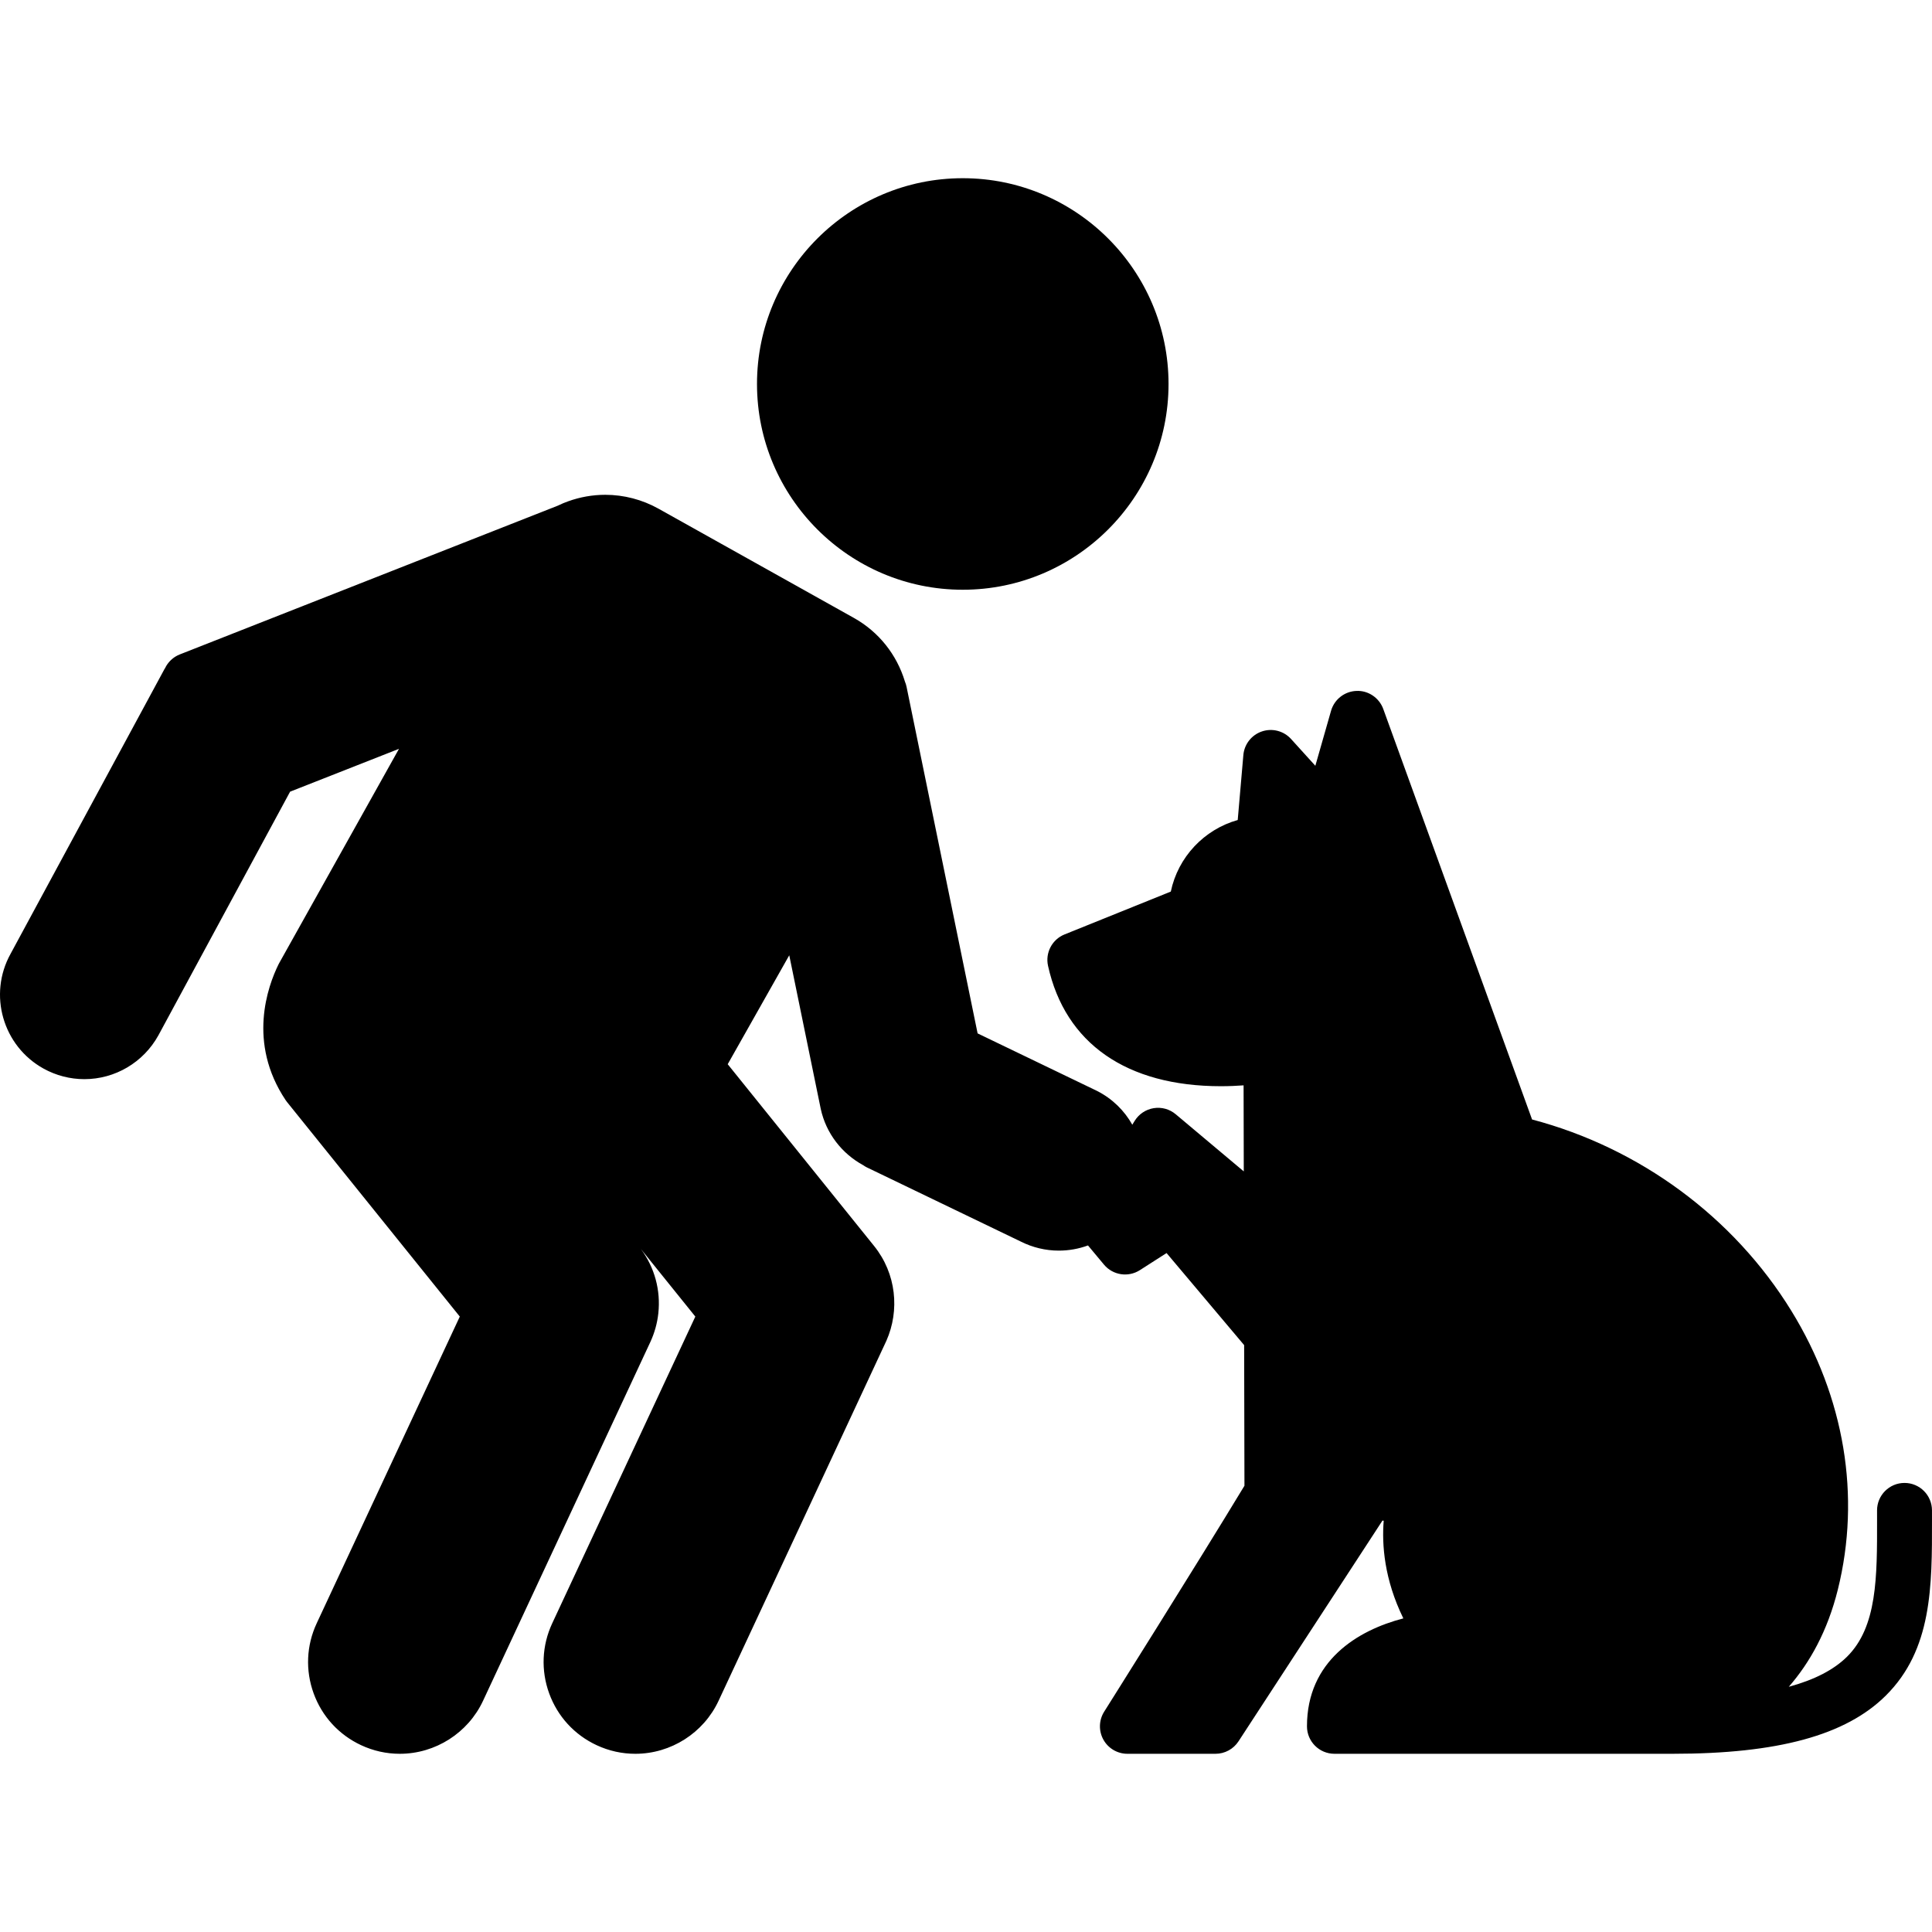
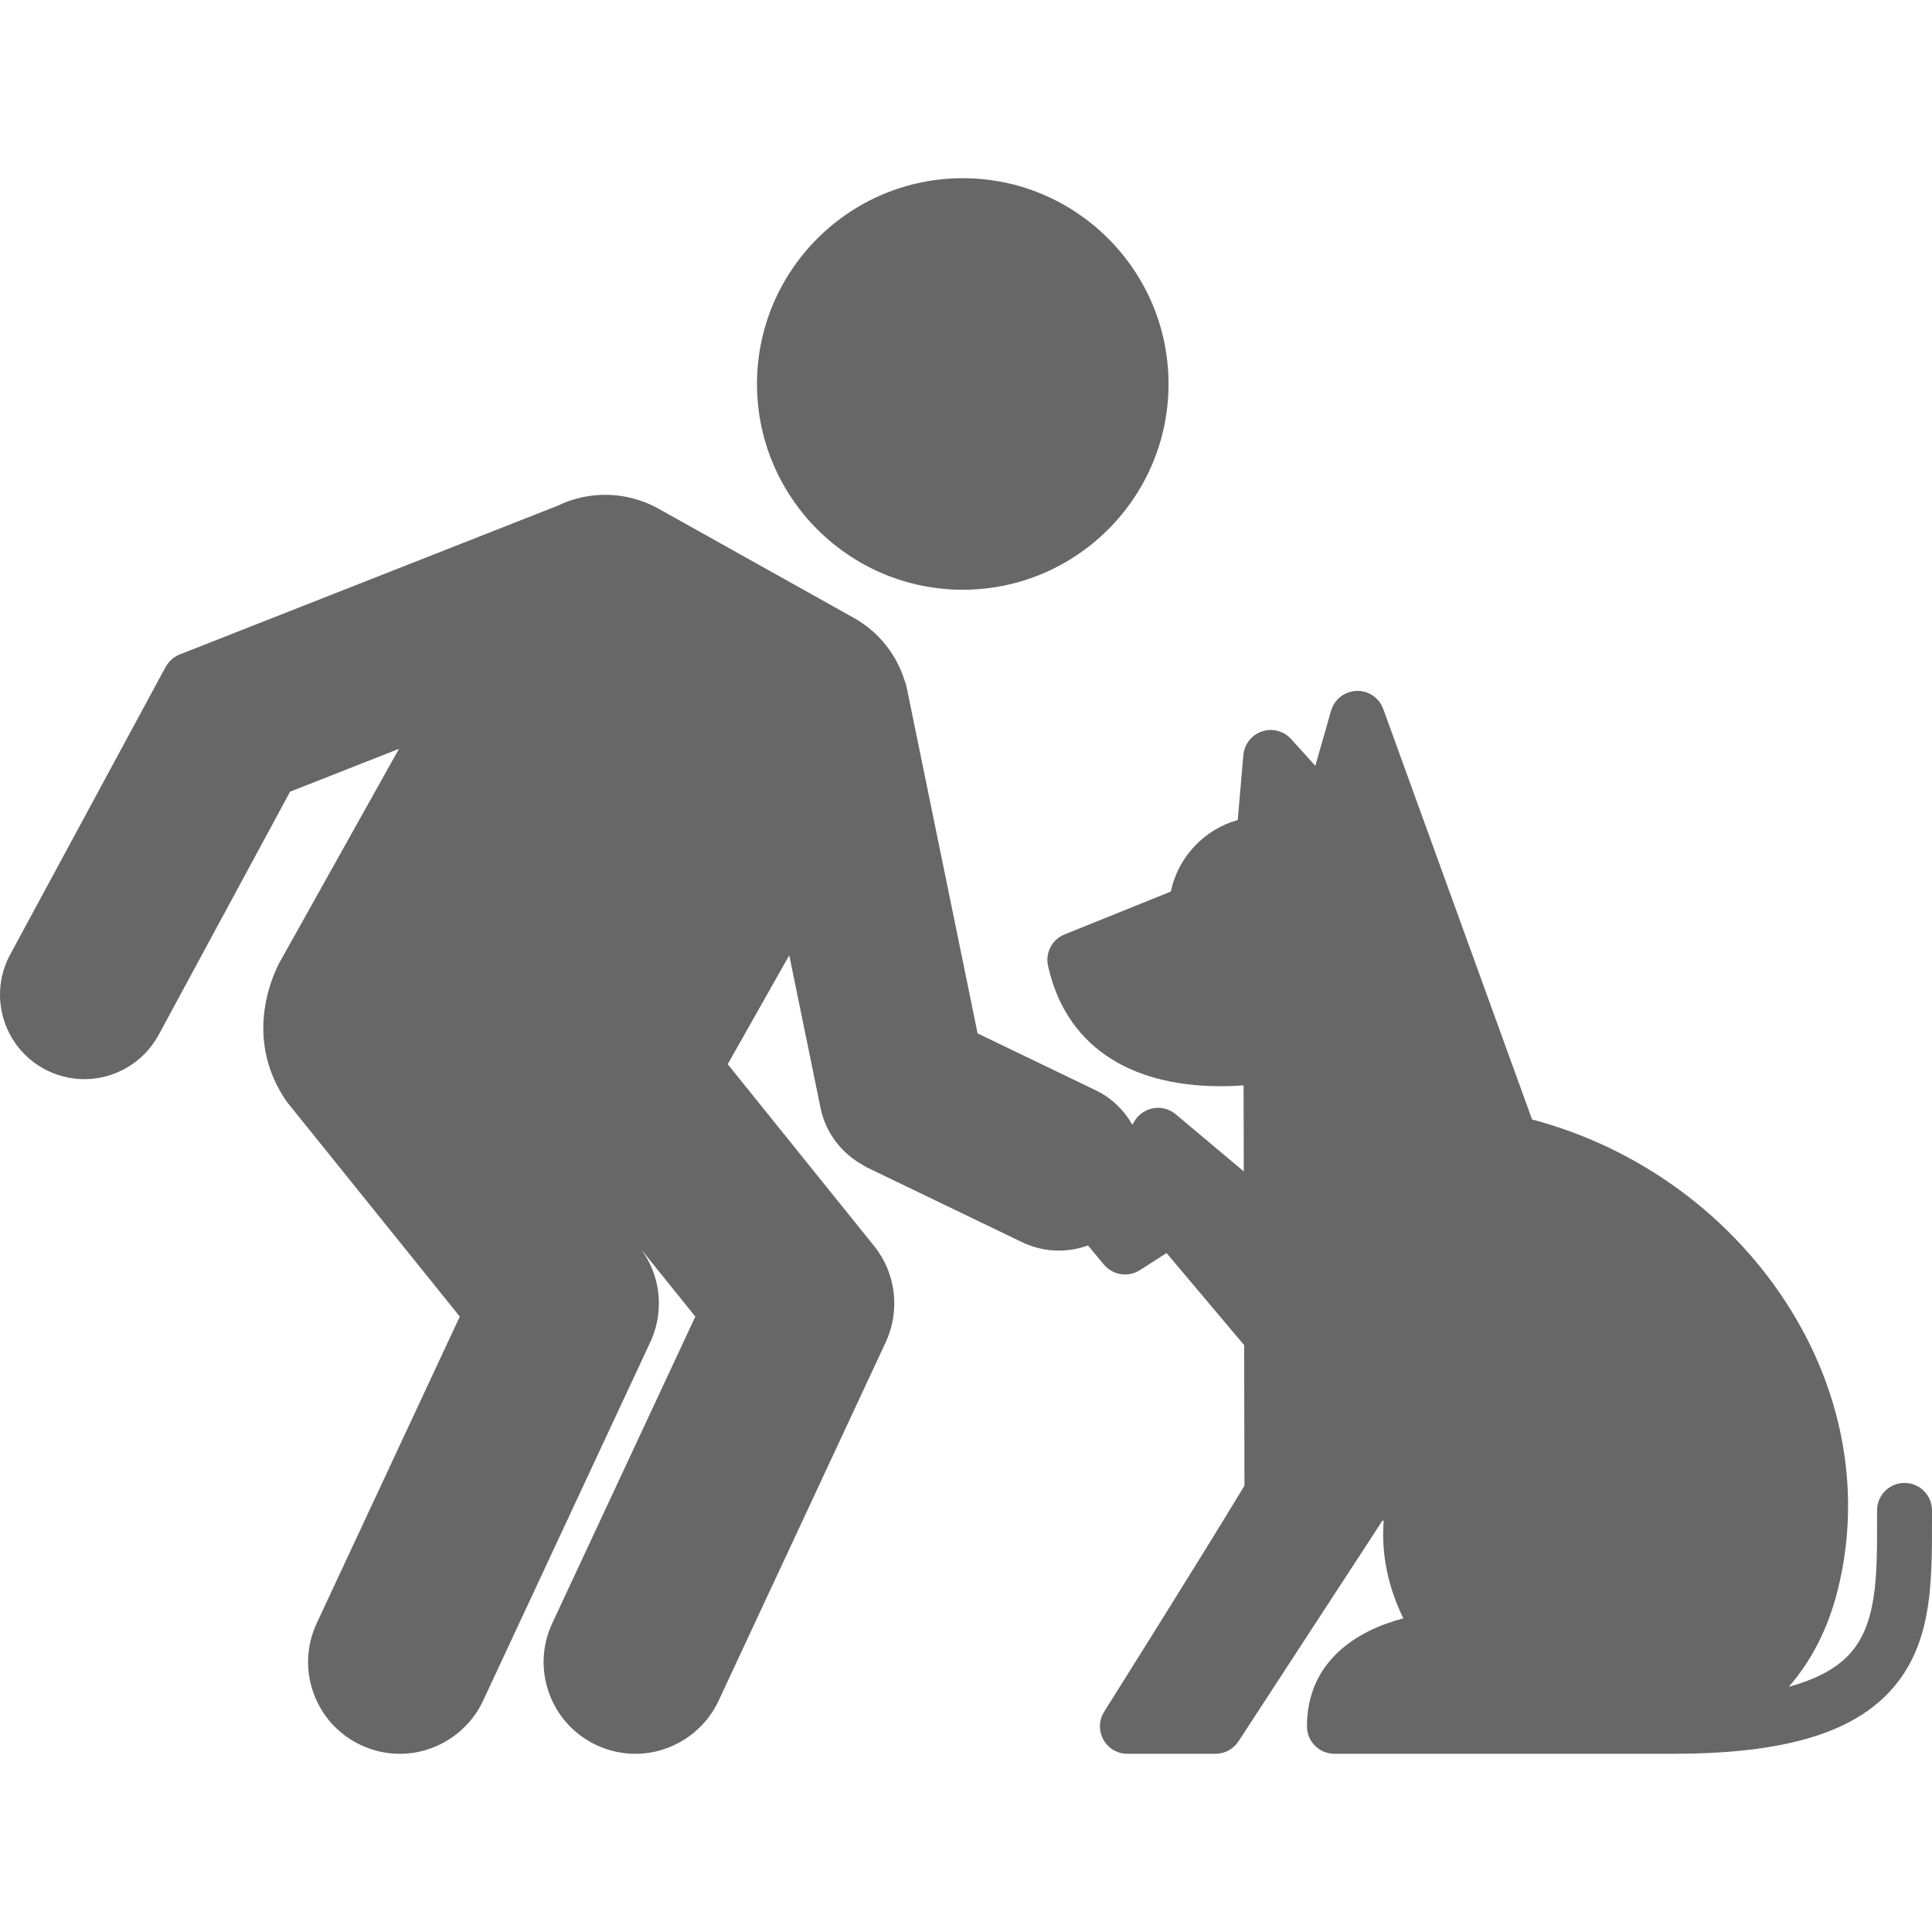
<svg xmlns="http://www.w3.org/2000/svg" version="1.1" id="Capa_1" x="0px" y="0px" viewBox="0 0 422.08 422.08" style="enable-background:new 0 0 422.08 422.08;" xml:space="preserve">
-   <path d="M422.078,331.98l-0.002-2.007c0-3.313-2.686-6-6-6c-3.313,0-6,2.687-6,6l0.002,2.024c0.019,12.557,0.034,23.4-6.553,29.933  c-2.891,2.867-7.119,5.055-12.733,6.581c4.577-5.245,8.464-12.169,10.712-21.217c5.078-20.408,1.469-42.049-10.162-60.936  c-12.62-20.493-33.13-35.583-56.633-41.787l-32.508-89.677c-0.886-2.446-3.281-4.068-5.849-3.951  c-2.601,0.09-4.846,1.846-5.562,4.348l-3.431,12.008l-5.304-5.851c-1.603-1.768-4.098-2.419-6.361-1.655  c-2.261,0.761-3.855,2.79-4.061,5.167l-1.231,14.187c-7.344,2.061-13.043,8.099-14.617,15.633l-23.21,9.361  c-2.72,1.097-4.248,3.998-3.614,6.86c3.753,16.96,17.164,26.301,37.764,26.301c1.788,0,3.46-0.075,4.958-0.187l0.042,18.798  l-14.87-12.486c-1.336-1.122-3.092-1.609-4.817-1.328c-1.723,0.279-3.238,1.294-4.152,2.78l-0.514,0.835  c-1.722-3.061-4.327-5.665-7.685-7.373c-0.039-0.02-0.078-0.039-0.117-0.058l-25.995-12.521l-15.522-75.718  c-0.079-0.389-0.197-0.765-0.349-1.125c-1.8-5.956-5.747-10.898-11.181-13.936l-42.663-23.852  c-3.551-1.984-7.571-3.033-11.626-3.033c-2.807,0-5.54,0.499-8.102,1.42c-0.362,0.127-0.721,0.263-1.075,0.412  c-0.409,0.17-0.812,0.356-1.21,0.548L39.27,142.974c-1.43,0.563-2.578,1.652-3.227,3.032c-0.035,0.06-0.083,0.109-0.116,0.171  L2.306,208.385c-4.927,8.891-1.696,20.135,7.203,25.067c2.727,1.51,5.81,2.309,8.917,2.309c0.001,0,0.001,0,0.001,0  c6.709,0,12.893-3.642,16.171-9.559l28.779-53.247l23.789-9.361L60.982,210.43c-0.051,0.091-0.1,0.184-0.146,0.277  c-2.327,4.726-6.833,17.073,1.564,29.634c0.099,0.148,0.204,0.29,0.315,0.429l37.736,46.859l-31.257,66.996  c-2.265,4.854-2.503,10.297-0.671,15.329c1.831,5.031,5.512,9.048,10.365,11.311c2.677,1.248,5.523,1.882,8.462,1.882  c0.001,0,0.001,0,0.001,0c7.762,0,14.897-4.544,18.177-11.575c0,0,36.533-78.33,36.579-78.448c0.887-1.938,1.48-4.019,1.716-6.199  c0.544-5.048-0.807-10.01-3.811-14.064l11.894,14.769l-31.257,66.996c-2.265,4.854-2.503,10.297-0.671,15.329  c1.831,5.031,5.512,9.048,10.365,11.311c2.677,1.248,5.523,1.882,8.462,1.882h0.001c7.762,0,14.898-4.544,18.177-11.575  c0,0,36.597-78.466,36.663-78.655c2.943-6.649,2.18-14.673-2.688-20.716l-31.976-39.706l13.445-23.797l6.875,33.535  c1.156,5.383,4.663,9.816,9.285,12.328c0.234,0.156,0.465,0.317,0.721,0.44l33.718,16.246c2.563,1.291,5.425,1.973,8.28,1.973  c2.224,0,4.378-0.396,6.385-1.131l3.491,4.186c1.937,2.322,5.297,2.84,7.844,1.21l5.831-3.734l16.948,20.112l0.068,30.723  c-10.702,17.689-30.445,49.038-30.648,49.361c-1.165,1.849-1.232,4.185-0.177,6.098c1.056,1.913,3.068,3.101,5.253,3.101h19.246  c2.027,0,3.918-1.025,5.025-2.723l31.454-48.227l0.269,0.036c-0.423,5.203,0.103,12.773,4.29,21.332  c-10.043,2.607-21.054,9.315-21.054,23.581c0,3.313,2.686,6,6,6c0,0,73.268,0,73.922,0c22.988,0,37.801-4.051,46.519-12.696  C422.12,360.391,422.099,346.59,422.078,331.98z" />
-   <path d="M210.333,128.84c24.788,0,44.955-20.166,44.955-44.954s-20.167-44.954-44.955-44.954c-24.787,0-44.953,20.166-44.953,44.954  S185.546,128.84,210.333,128.84z" />
+   <path style="fill:#676767;" d="M422.078,331.98l-0.002-2.007c0-3.313-2.686-6-6-6c-3.313,0-6,2.687-6,6l0.002,2.024c0.019,12.557,0.034,23.4-6.553,29.933  c-2.891,2.867-7.119,5.055-12.733,6.581c4.577-5.245,8.464-12.169,10.712-21.217c5.078-20.408,1.469-42.049-10.162-60.936  c-12.62-20.493-33.13-35.583-56.633-41.787l-32.508-89.677c-0.886-2.446-3.281-4.068-5.849-3.951  c-2.601,0.09-4.846,1.846-5.562,4.348l-3.431,12.008l-5.304-5.851c-1.603-1.768-4.098-2.419-6.361-1.655  c-2.261,0.761-3.855,2.79-4.061,5.167l-1.231,14.187c-7.344,2.061-13.043,8.099-14.617,15.633l-23.21,9.361  c-2.72,1.097-4.248,3.998-3.614,6.86c3.753,16.96,17.164,26.301,37.764,26.301c1.788,0,3.46-0.075,4.958-0.187l0.042,18.798  l-14.87-12.486c-1.336-1.122-3.092-1.609-4.817-1.328c-1.723,0.279-3.238,1.294-4.152,2.78l-0.514,0.835  c-1.722-3.061-4.327-5.665-7.685-7.373c-0.039-0.02-0.078-0.039-0.117-0.058l-25.995-12.521l-15.522-75.718  c-0.079-0.389-0.197-0.765-0.349-1.125c-1.8-5.956-5.747-10.898-11.181-13.936l-42.663-23.852  c-3.551-1.984-7.571-3.033-11.626-3.033c-2.807,0-5.54,0.499-8.102,1.42c-0.362,0.127-0.721,0.263-1.075,0.412  c-0.409,0.17-0.812,0.356-1.21,0.548L39.27,142.974c-1.43,0.563-2.578,1.652-3.227,3.032c-0.035,0.06-0.083,0.109-0.116,0.171  L2.306,208.385c-4.927,8.891-1.696,20.135,7.203,25.067c2.727,1.51,5.81,2.309,8.917,2.309c0.001,0,0.001,0,0.001,0  c6.709,0,12.893-3.642,16.171-9.559l28.779-53.247l23.789-9.361L60.982,210.43c-0.051,0.091-0.1,0.184-0.146,0.277  c-2.327,4.726-6.833,17.073,1.564,29.634c0.099,0.148,0.204,0.29,0.315,0.429l37.736,46.859l-31.257,66.996  c-2.265,4.854-2.503,10.297-0.671,15.329c1.831,5.031,5.512,9.048,10.365,11.311c2.677,1.248,5.523,1.882,8.462,1.882  c0.001,0,0.001,0,0.001,0c7.762,0,14.897-4.544,18.177-11.575c0,0,36.533-78.33,36.579-78.448c0.887-1.938,1.48-4.019,1.716-6.199  c0.544-5.048-0.807-10.01-3.811-14.064l11.894,14.769l-31.257,66.996c-2.265,4.854-2.503,10.297-0.671,15.329  c1.831,5.031,5.512,9.048,10.365,11.311c2.677,1.248,5.523,1.882,8.462,1.882h0.001c7.762,0,14.898-4.544,18.177-11.575  c0,0,36.597-78.466,36.663-78.655c2.943-6.649,2.18-14.673-2.688-20.716l-31.976-39.706l13.445-23.797l6.875,33.535  c1.156,5.383,4.663,9.816,9.285,12.328c0.234,0.156,0.465,0.317,0.721,0.44l33.718,16.246c2.563,1.291,5.425,1.973,8.28,1.973  c2.224,0,4.378-0.396,6.385-1.131l3.491,4.186c1.937,2.322,5.297,2.84,7.844,1.21l5.831-3.734l16.948,20.112l0.068,30.723  c-10.702,17.689-30.445,49.038-30.648,49.361c-1.165,1.849-1.232,4.185-0.177,6.098c1.056,1.913,3.068,3.101,5.253,3.101h19.246  c2.027,0,3.918-1.025,5.025-2.723l31.454-48.227l0.269,0.036c-0.423,5.203,0.103,12.773,4.29,21.332  c-10.043,2.607-21.054,9.315-21.054,23.581c0,3.313,2.686,6,6,6c0,0,73.268,0,73.922,0c22.988,0,37.801-4.051,46.519-12.696  C422.12,360.391,422.099,346.59,422.078,331.98z" />
+   <path style="fill:#676767;" d="M210.333,128.84c24.788,0,44.955-20.166,44.955-44.954s-20.167-44.954-44.955-44.954c-24.787,0-44.953,20.166-44.953,44.954  S185.546,128.84,210.333,128.84z" />
  <g>
</g>
  <g>
</g>
  <g>
</g>
  <g>
</g>
  <g>
</g>
  <g>
</g>
  <g>
</g>
  <g>
</g>
  <g>
</g>
  <g>
</g>
  <g>
</g>
  <g>
</g>
  <g>
</g>
  <g>
</g>
  <g>
</g>
</svg>
